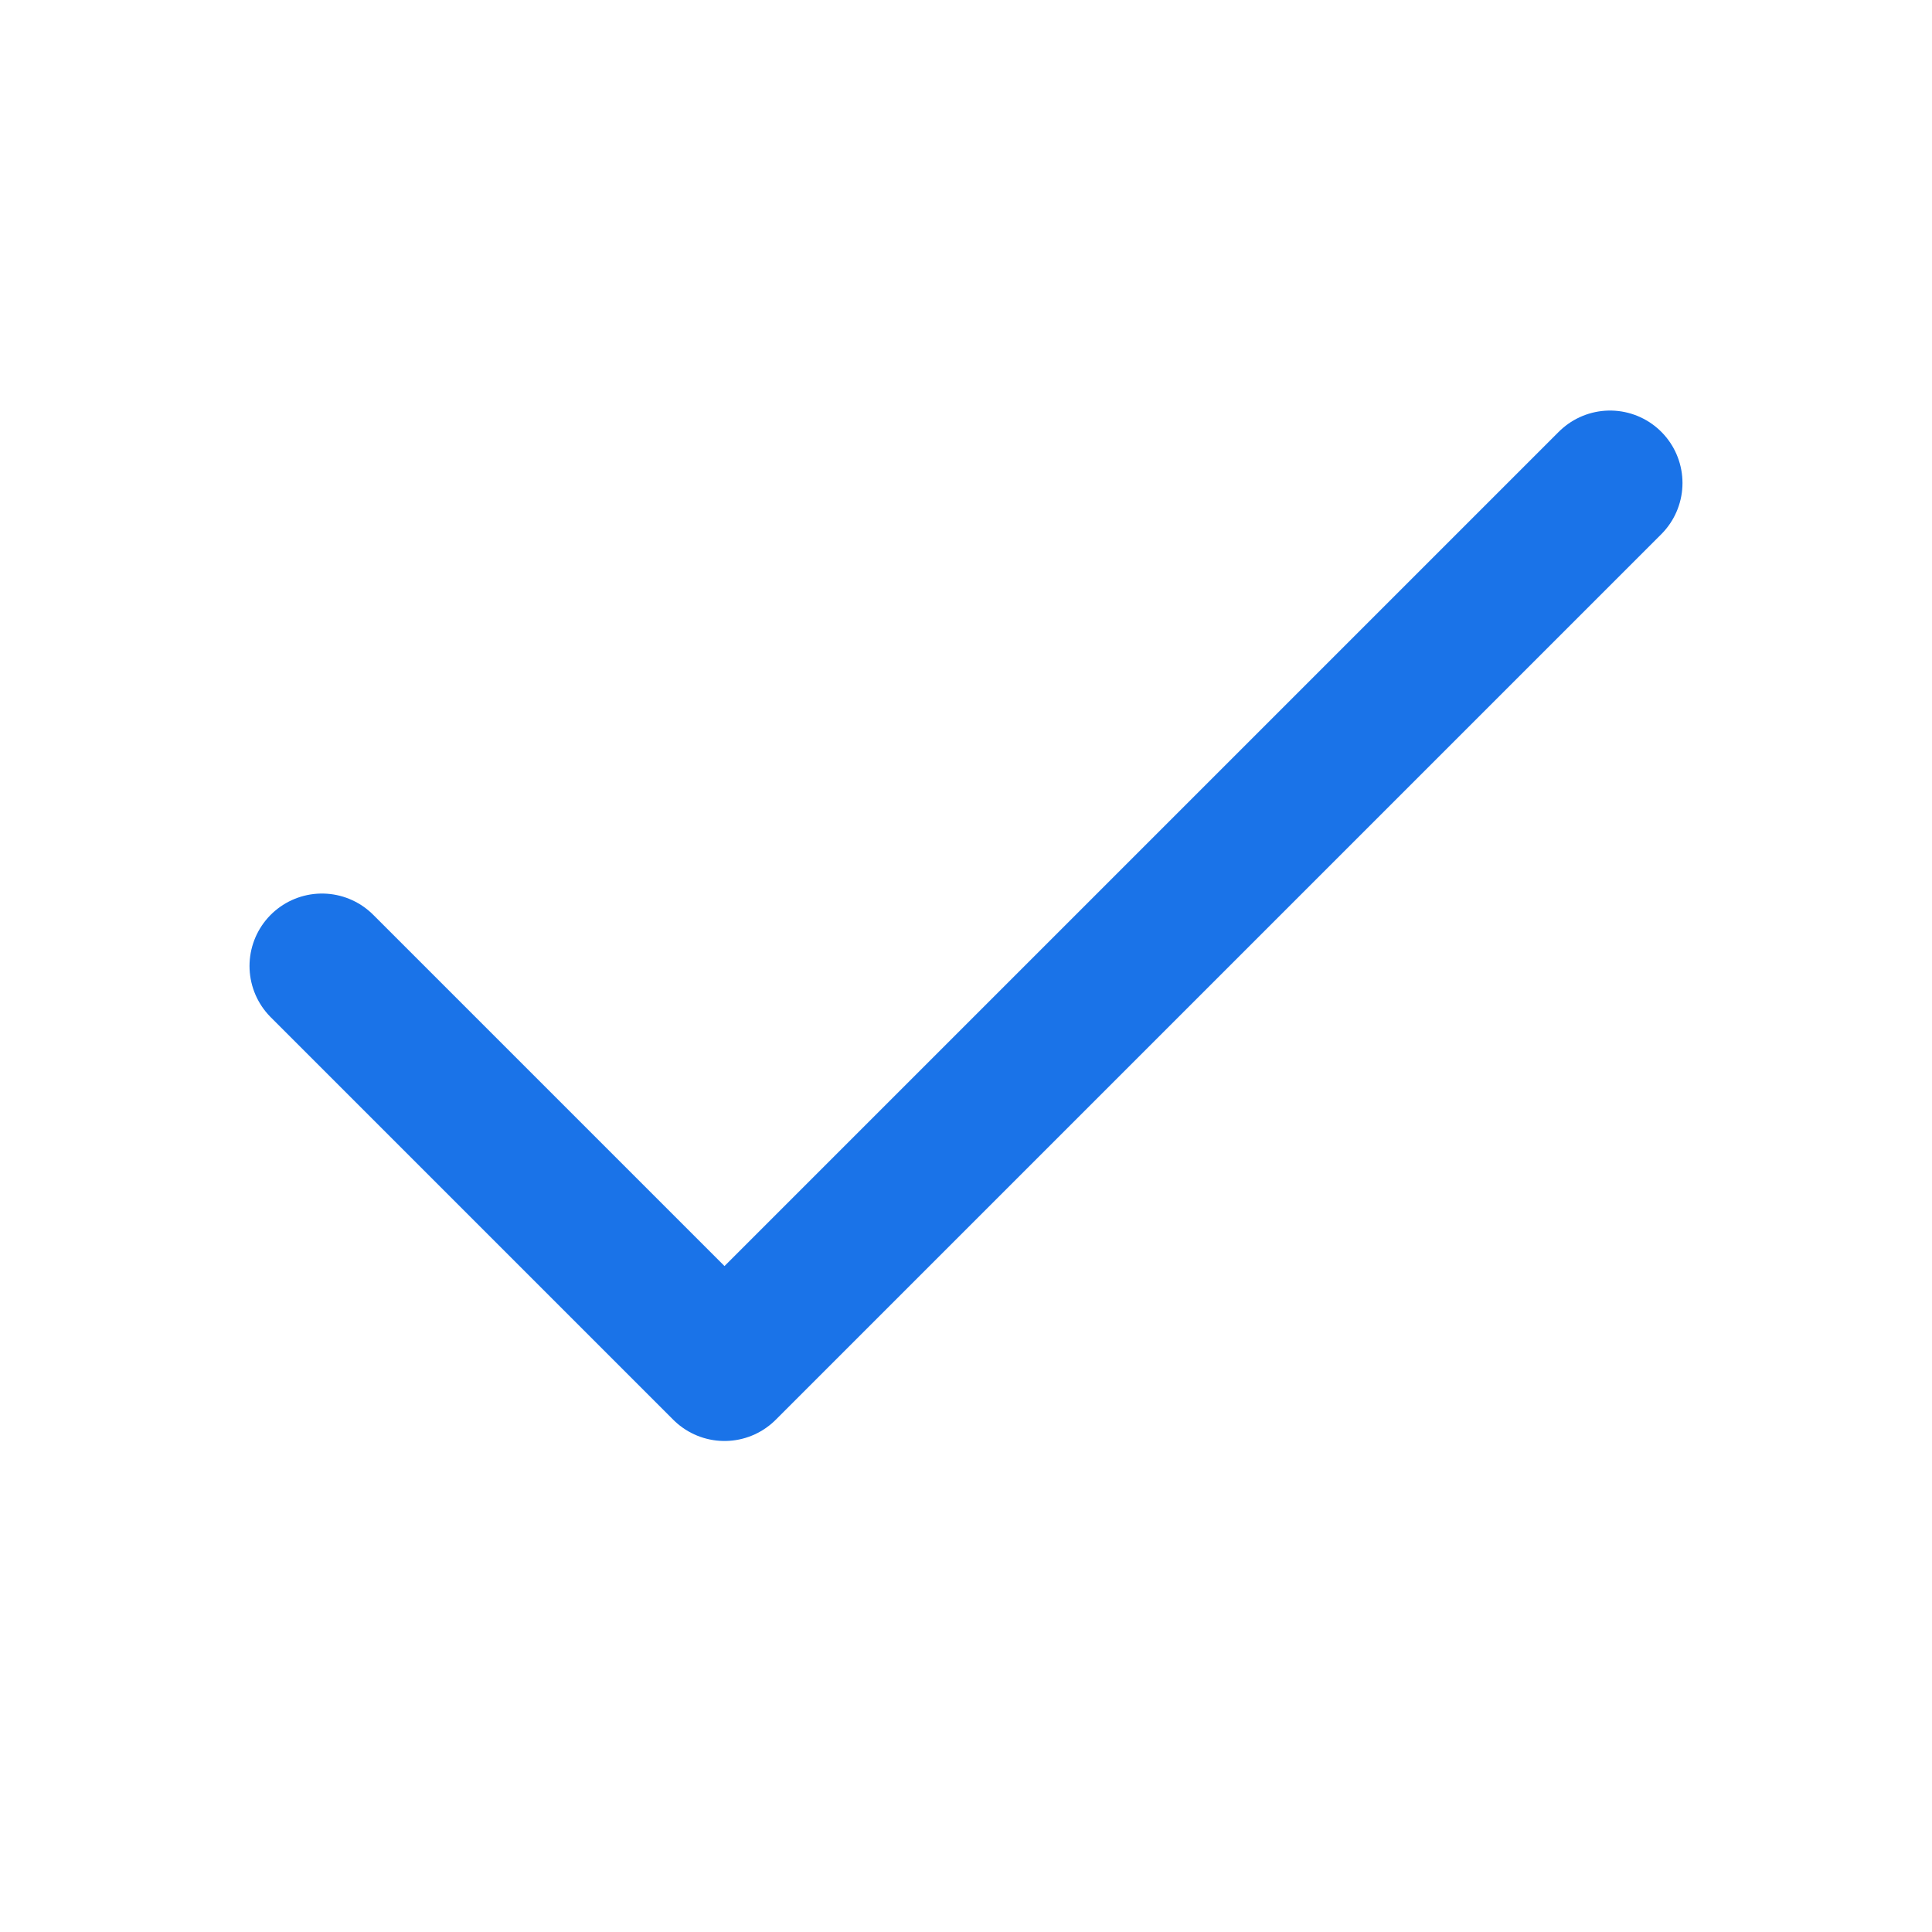
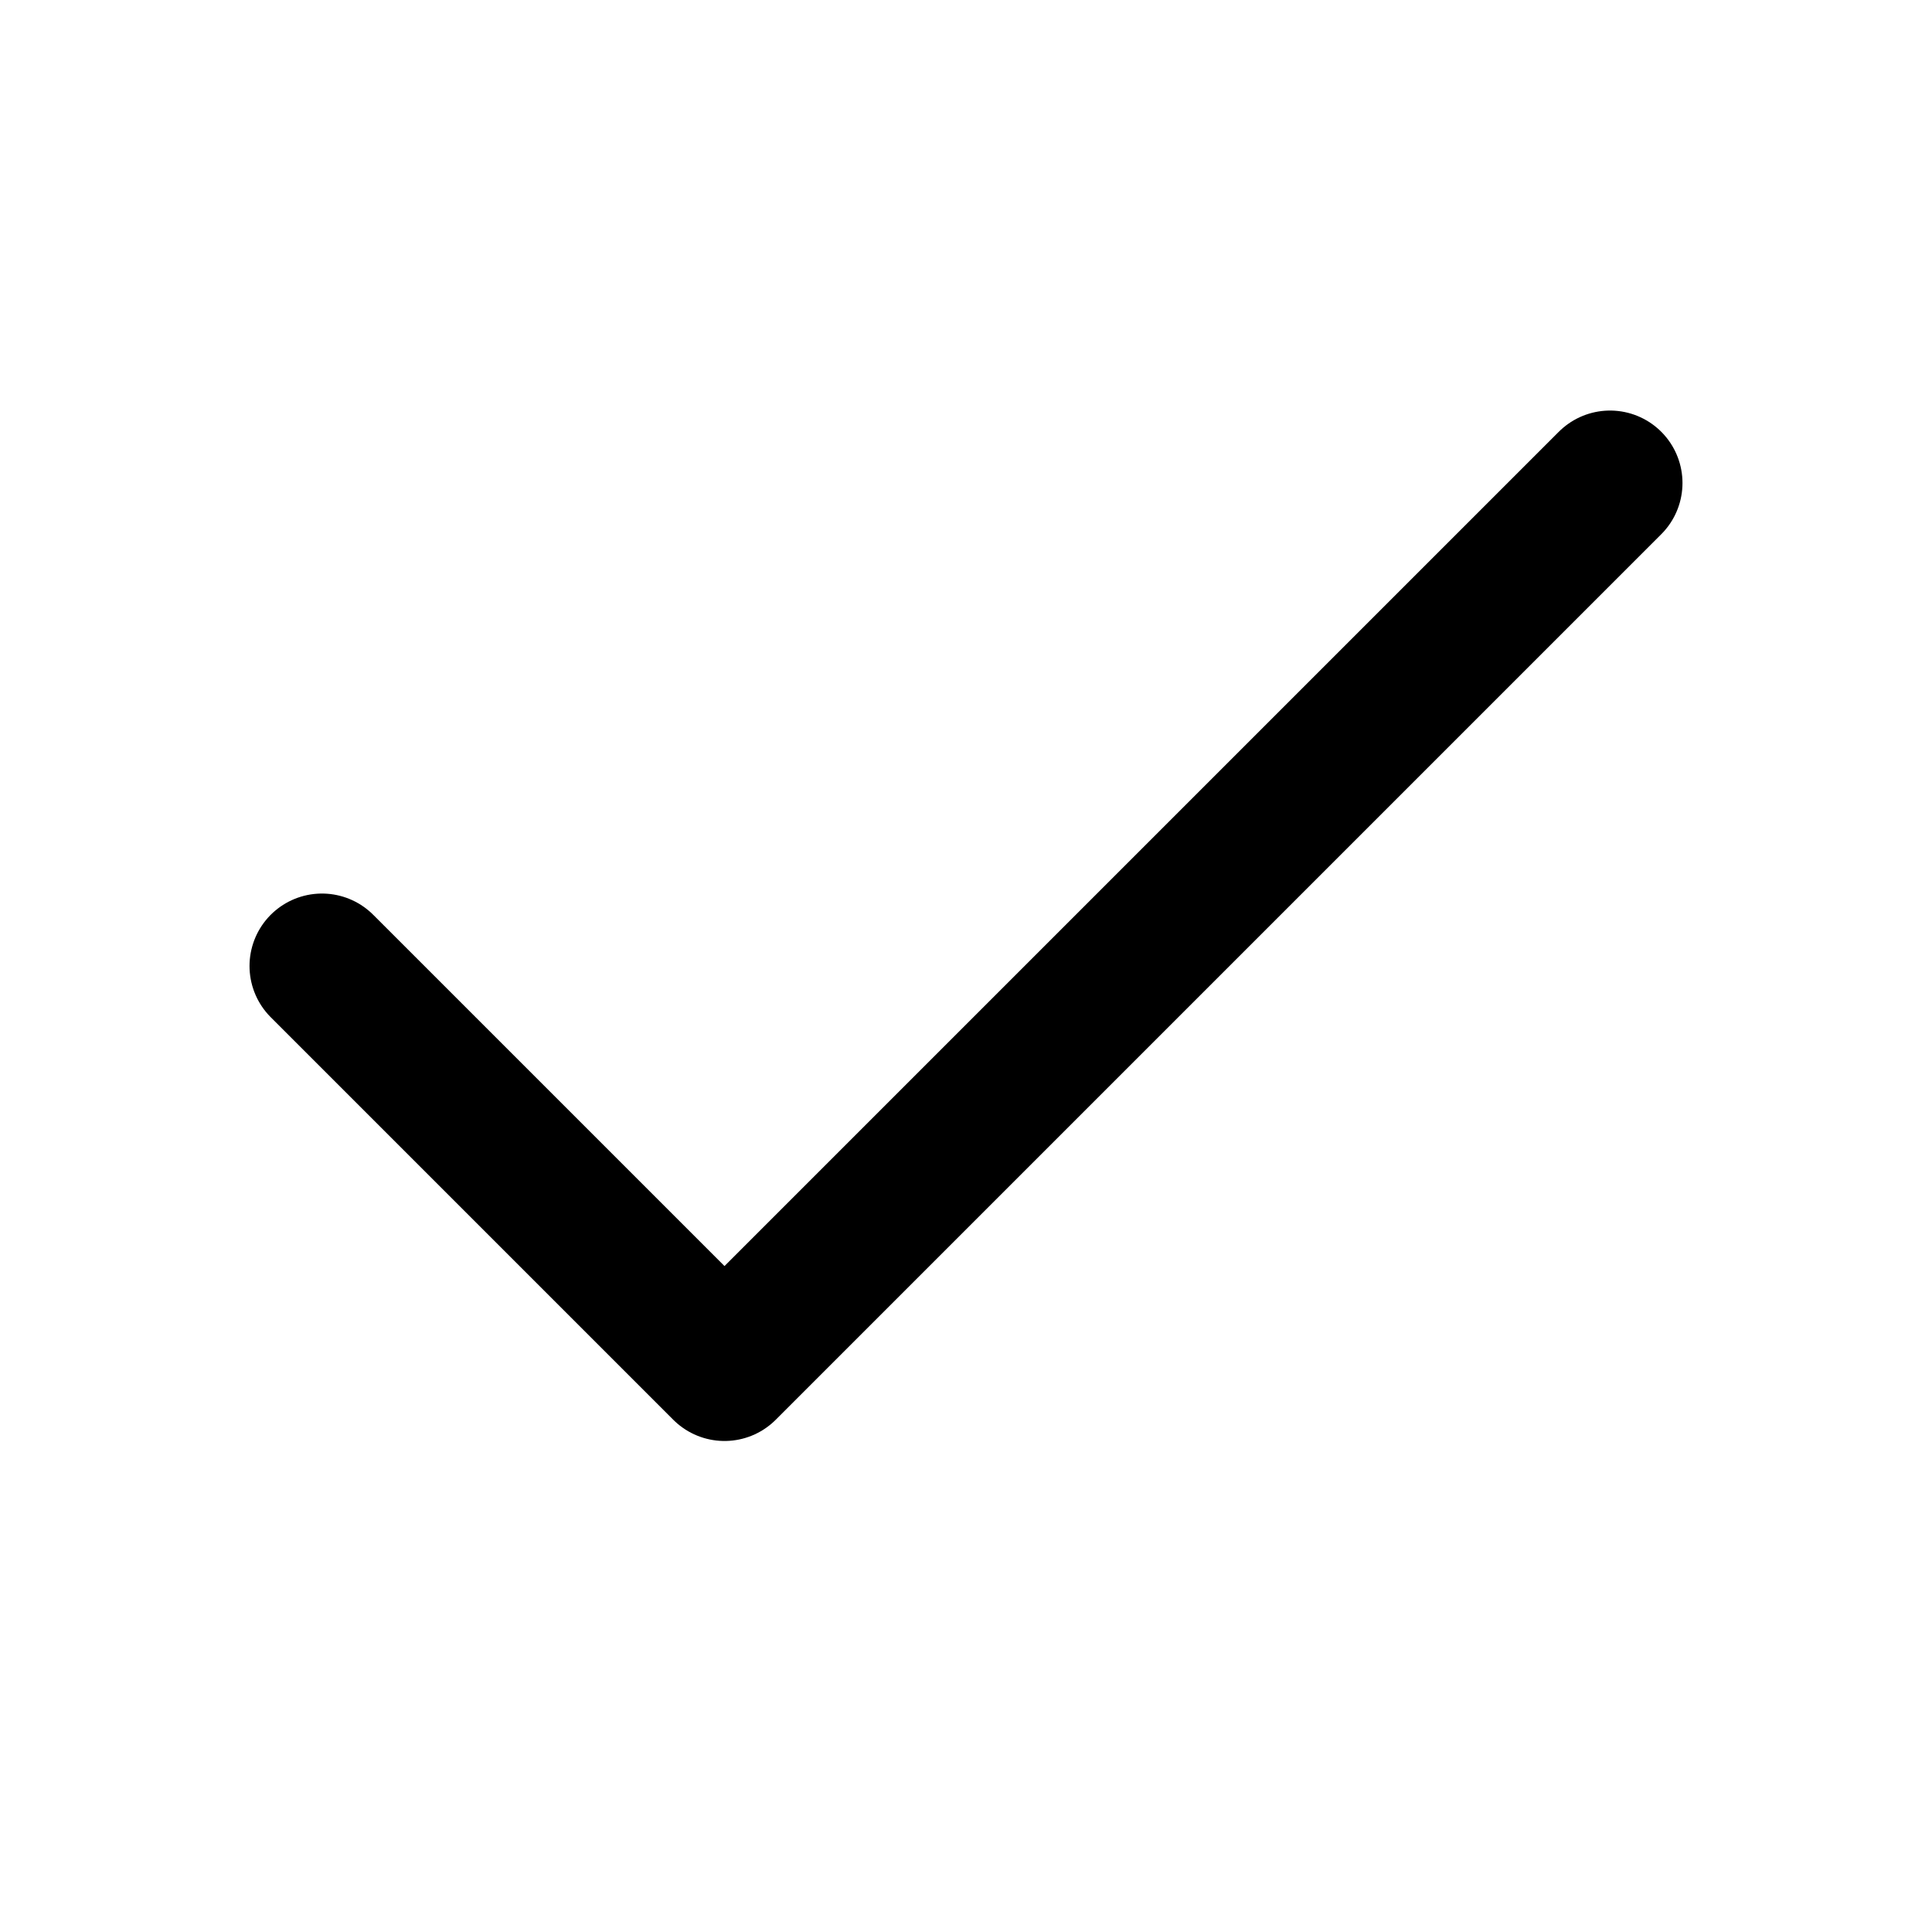
<svg xmlns="http://www.w3.org/2000/svg" width="20" height="20" viewBox="0 0 20 20" fill="none">
-   <path d="M16.667 5L7.5 14.167L3.333 10" stroke="#1A73E8" stroke-width="1.5" stroke-linecap="round" stroke-linejoin="round" />
+   <path d="M16.667 5L7.5 14.167L3.333 10" stroke="currentColor" stroke-width="1.5" stroke-linecap="round" stroke-linejoin="round" />
</svg>
